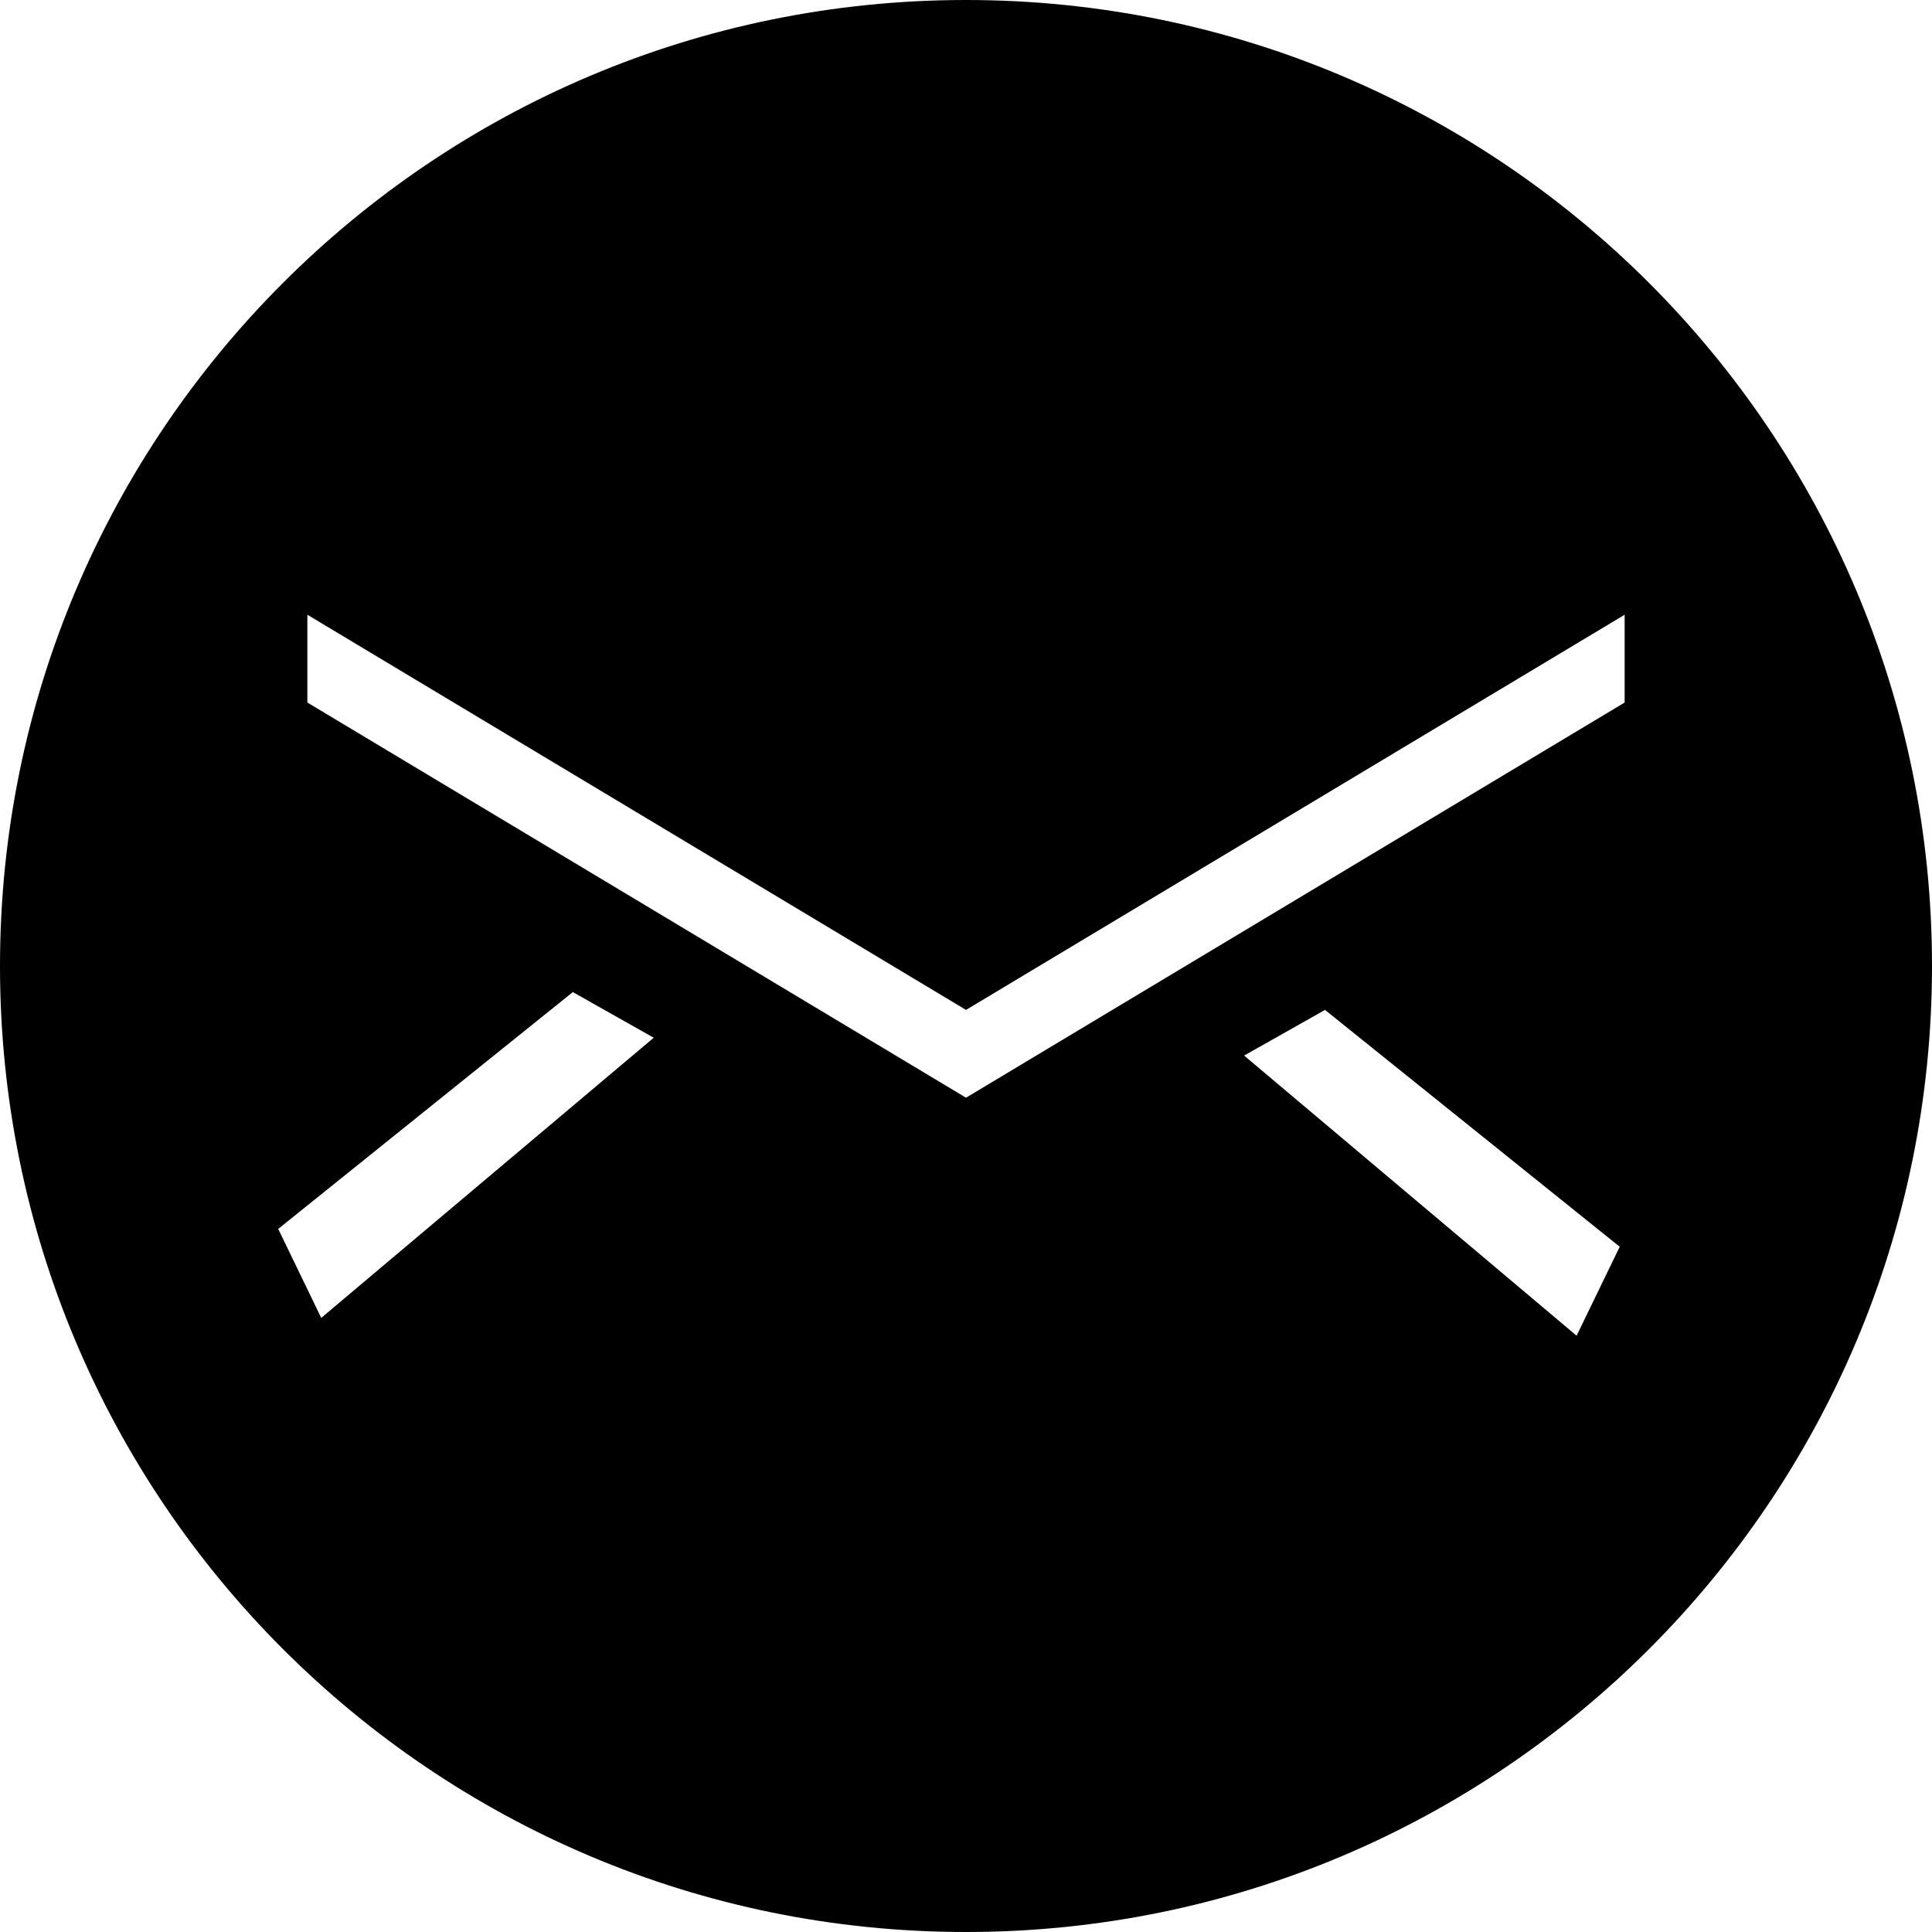
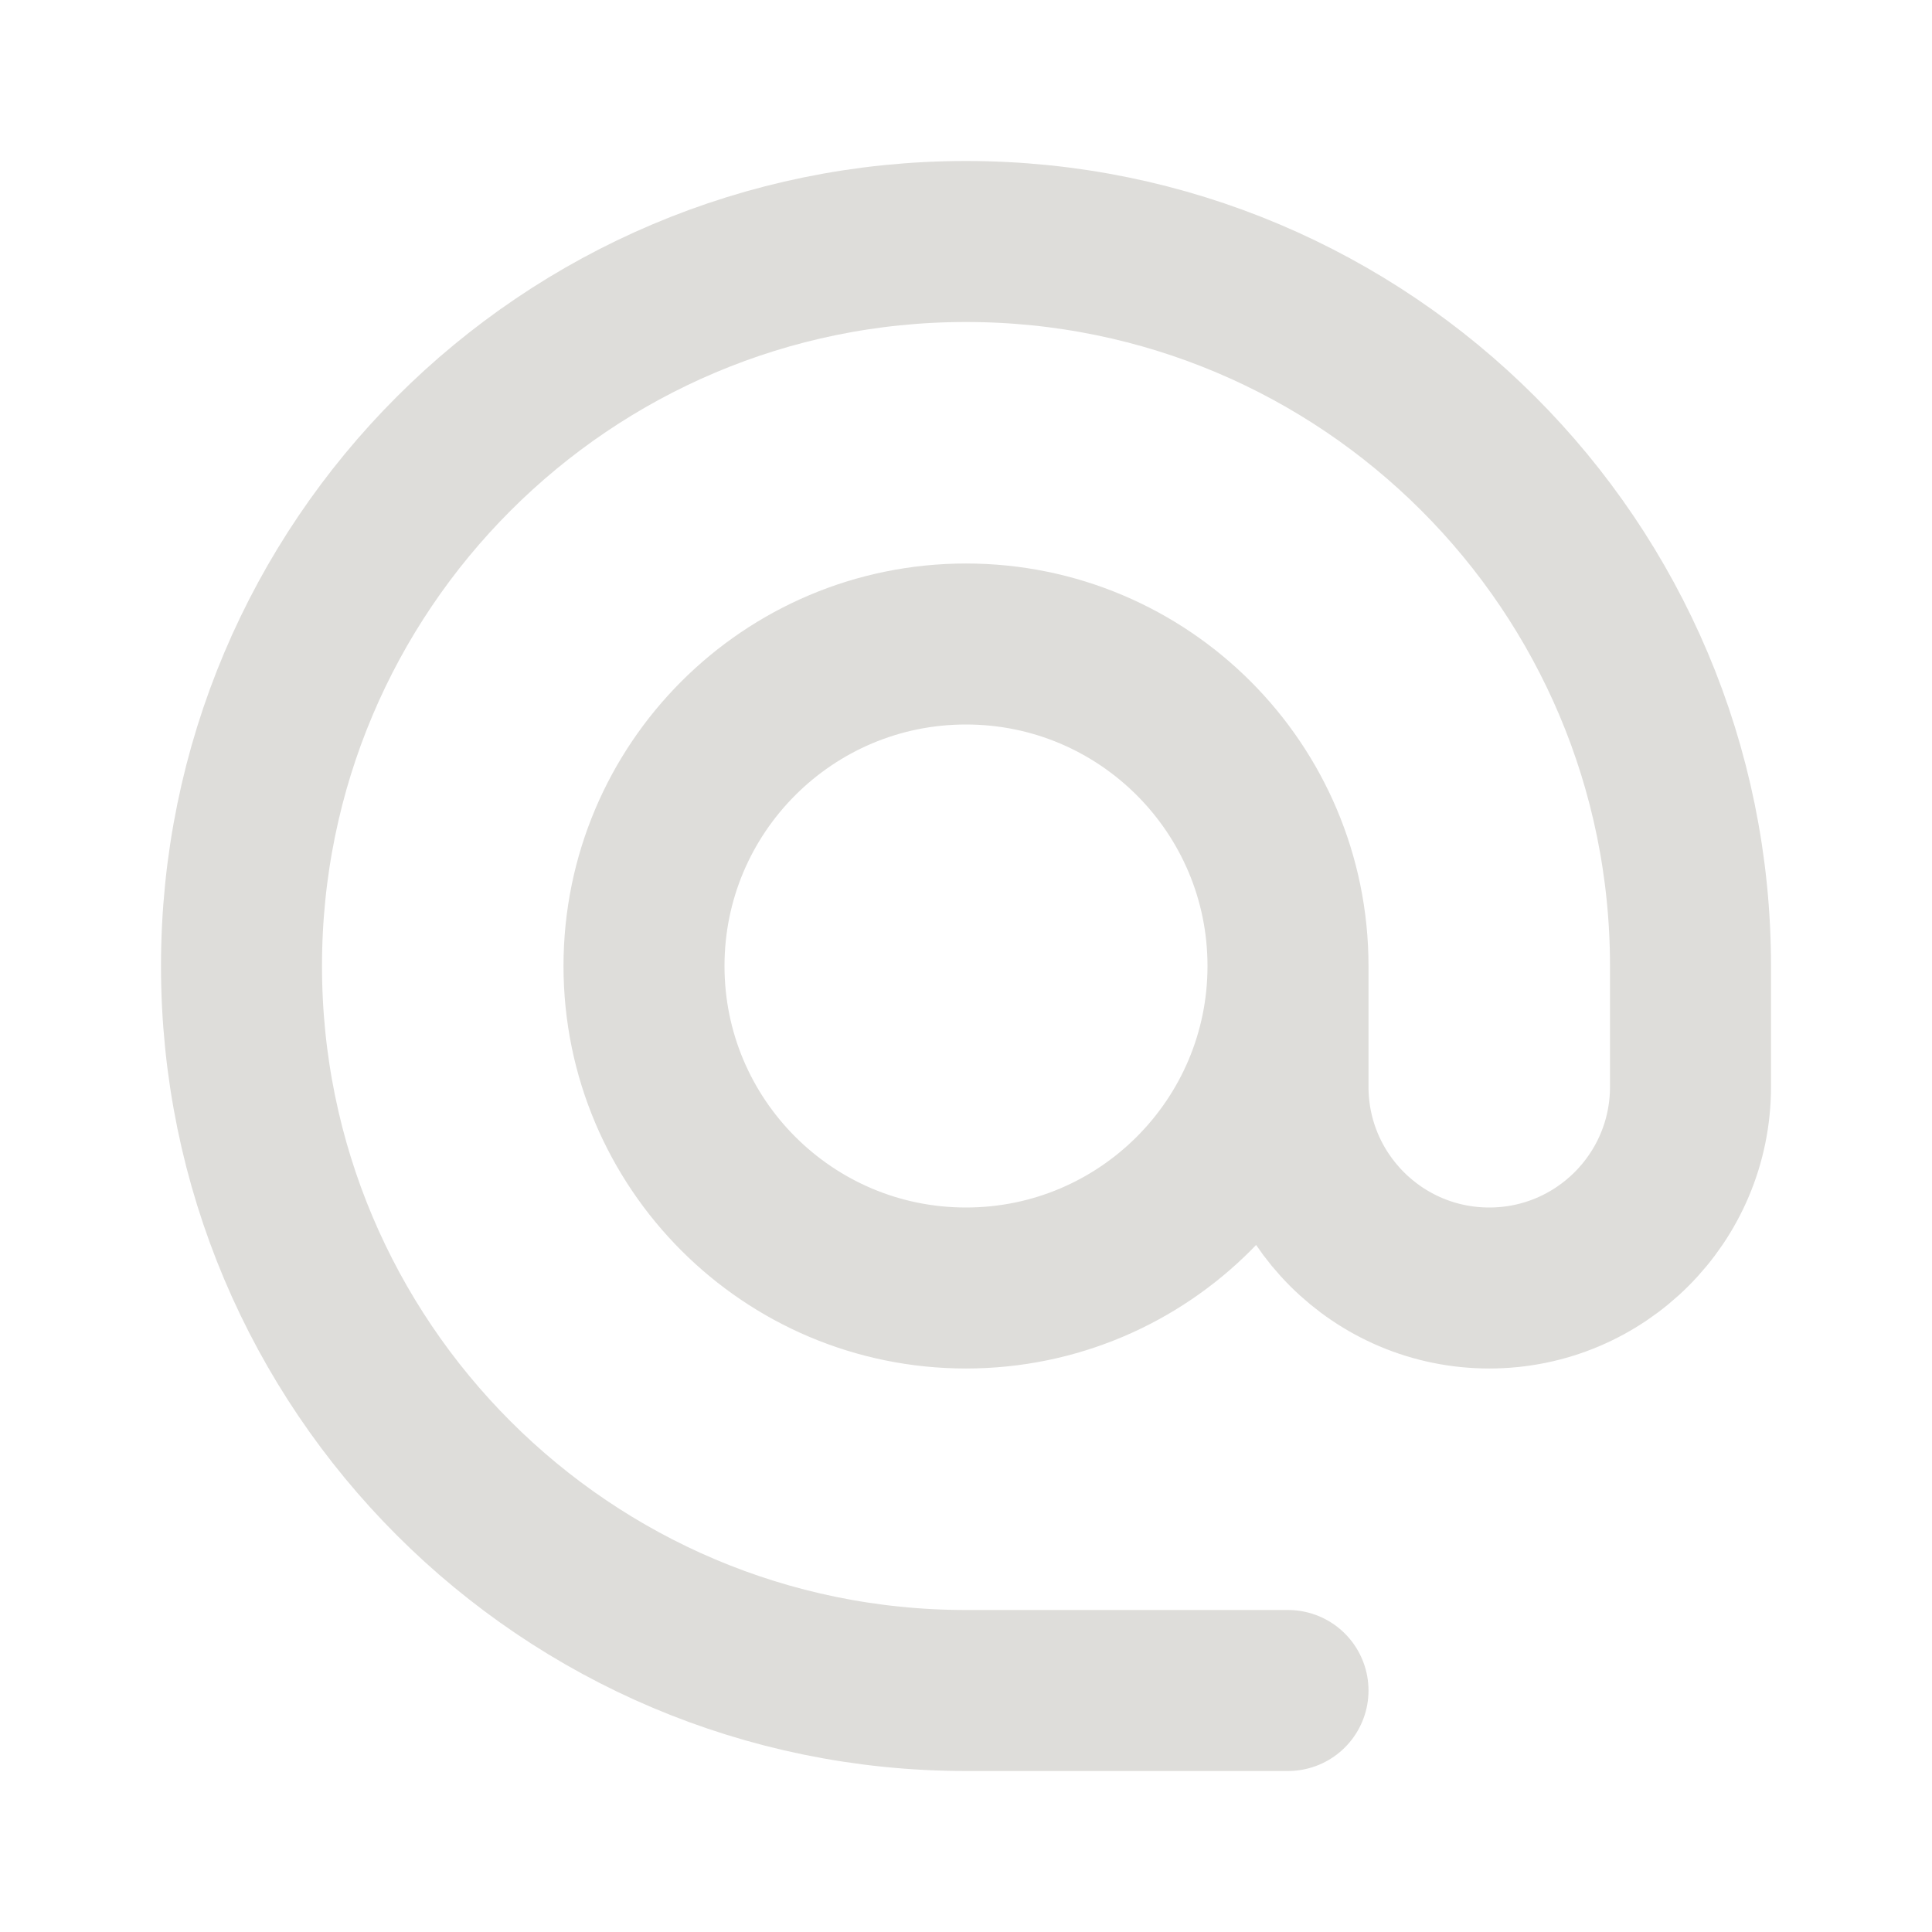
- <svg xmlns="http://www.w3.org/2000/svg" class="svg-icon" style="width: 1em; height: 1em;vertical-align: middle;fill: currentColor;overflow: hidden;" viewBox="0 0 1024 1024" version="1.1">
-   <path d="M1024 512c0-282.764-229.236-512-512-512C229.236 0 0 229.236 0 512c0 282.764 229.236 512 512 512C794.764 1024 1024 794.764 1024 512zM835.631 707.956l-176.221-148.48 42.868-24.204 156.207 125.533L835.631 707.956zM162.909 325.818l349.091 209.455L861.091 325.818l0 46.545L512 581.818 162.909 372.364 162.909 325.818zM170.263 698.508l-22.807-47.151 156.16-125.533 42.868 24.204L170.263 698.508z" />
+ <svg xmlns="http://www.w3.org/2000/svg" width="800px" height="800px" viewBox="0 0 24 24" fill="none">
+   <g id="SVGRepo_bgCarrier" stroke-width="0" />
+   <g id="SVGRepo_tracerCarrier" stroke-linecap="round" stroke-linejoin="round" />
+   <g id="SVGRepo_iconCarrier">
+     <path d="M16 12C16 14.209 14.209 16 12 16C9.791 16 8 14.209 8 12C8 9.791 9.791 8 12 8C14.209 8 16 9.791 16 12ZM16 12V13.5C16 14.881 17.119 16 18.5 16V16C19.881 16 21 14.881 21 13.5V12C21 7.029 16.971 3 12 3C7.029 3 3 7.029 3 12C3 16.971 7.029 21 12 21H16" stroke="#deddda" stroke-width="2" stroke-linecap="round" stroke-linejoin="round" />
+   </g>
</svg>
